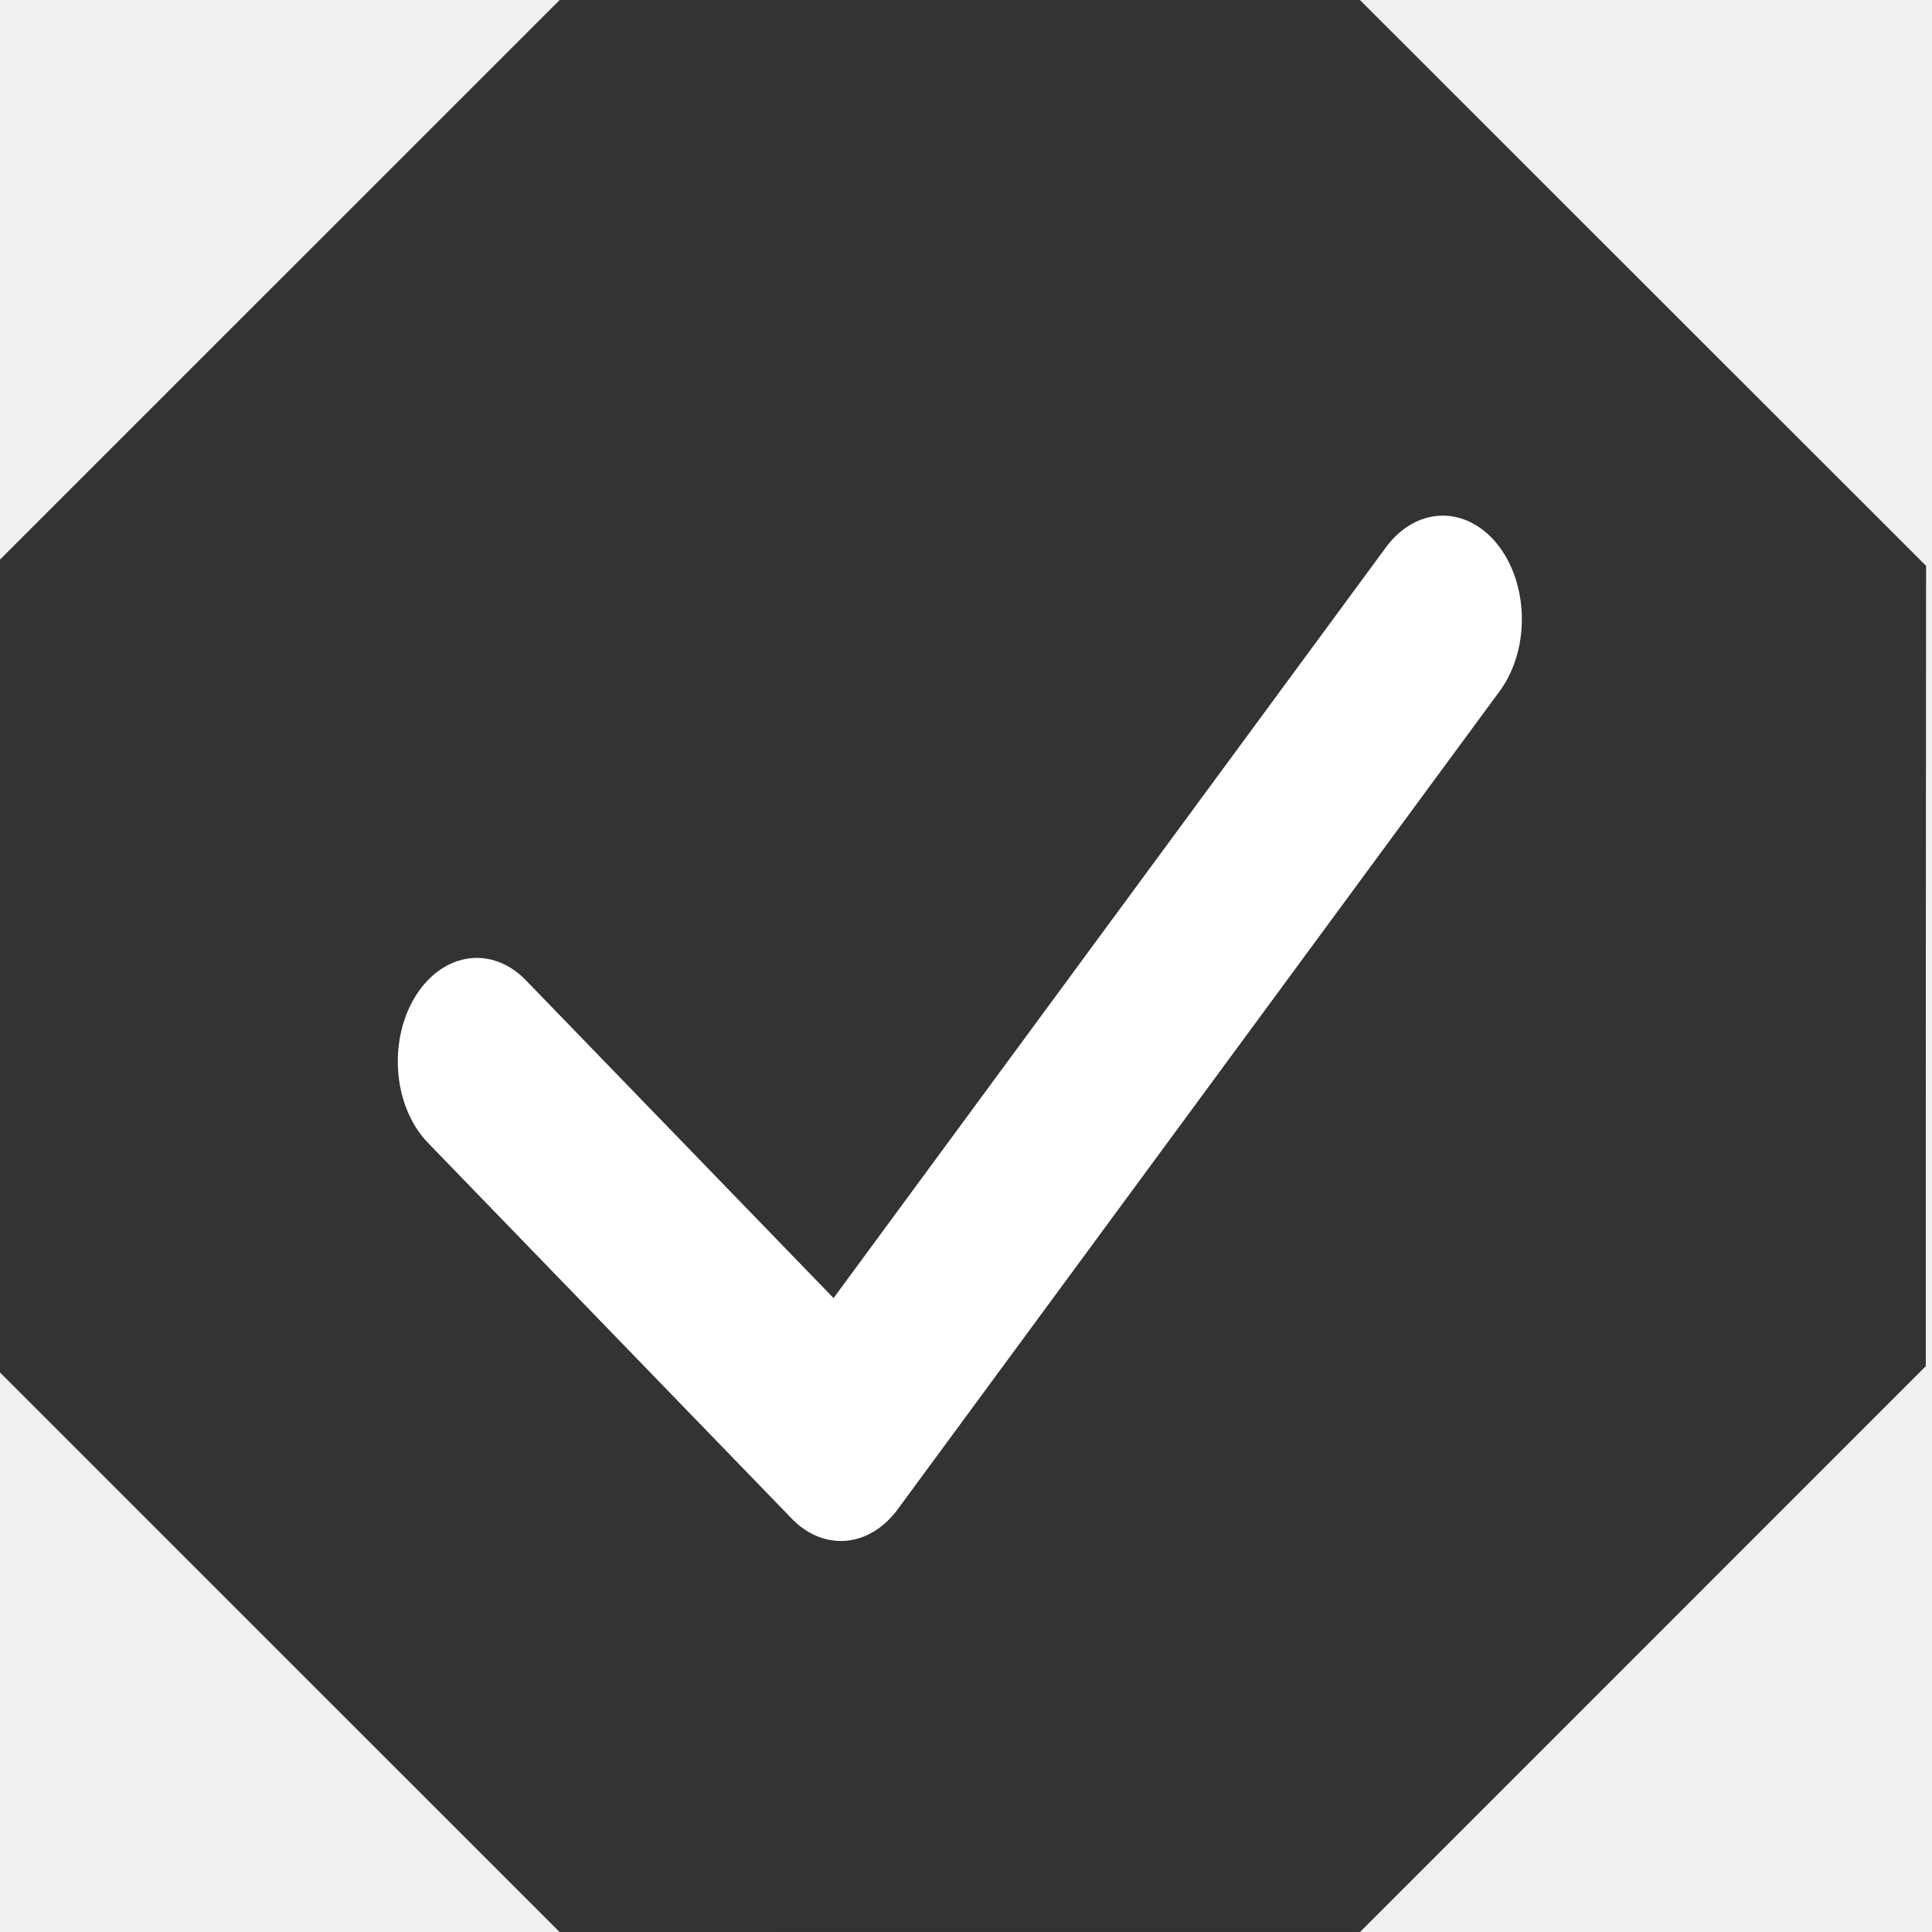
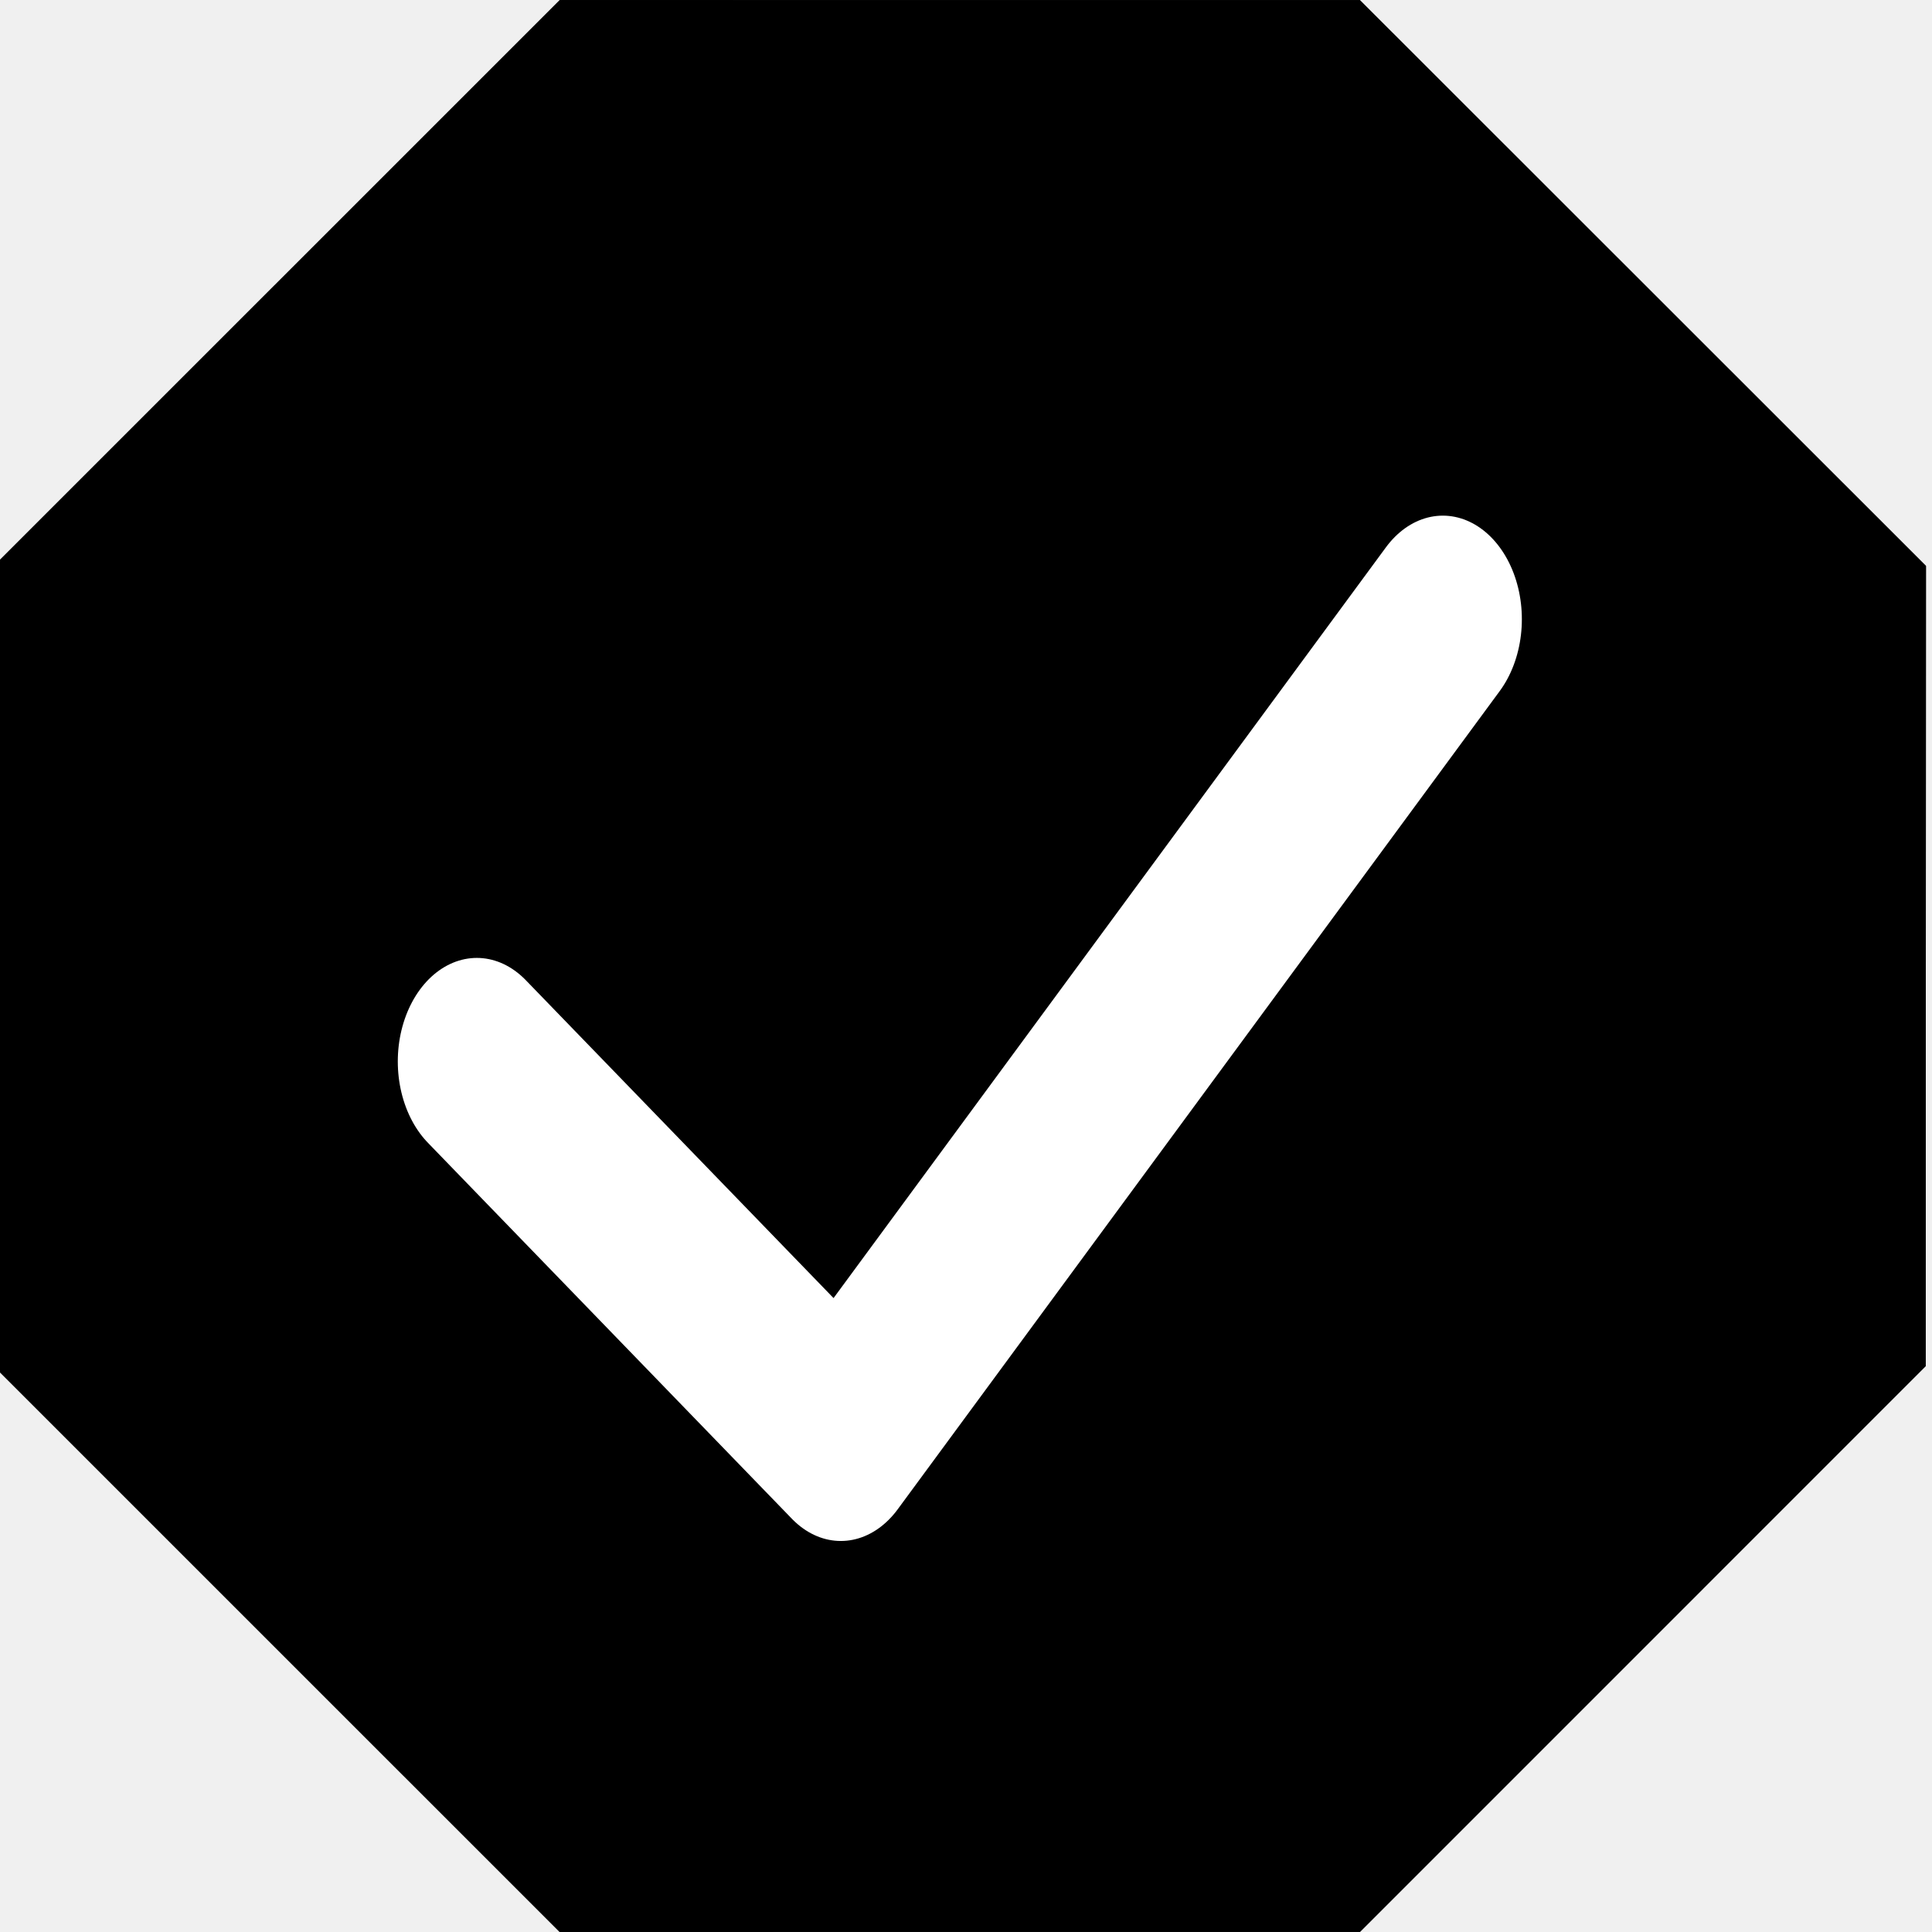
<svg xmlns="http://www.w3.org/2000/svg" width="14" height="14" viewBox="0 0 14 14" version="1.1" xml:space="preserve" style="fill-rule:evenodd;clip-rule:evenodd;stroke-linecap:round;stroke-linejoin:round;stroke-miterlimit:1.5;">
  <g transform="matrix(1.80139,-0.746161,0.746161,1.80139,-7.19301,1.20115)">
-     <path d="M5.566,1.639L8.313,2.777L9.452,5.525L8.313,8.272L5.566,9.41L2.818,8.272L1.68,5.525L2.818,2.777L5.566,1.639Z" style="fill:rgb(51,51,51);" />
-     <path d="M9.452,5.525L8.313,8.272L5.566,9.41L2.818,8.272L1.68,5.525L2.818,2.777L5.566,1.639L8.313,2.777L9.452,5.525ZM5.566,3.119L3.865,3.824L3.16,5.525L3.865,7.225L5.566,7.93L7.267,7.225L7.971,5.525L7.267,3.824L5.566,3.119Z" style="fill:rgb(51,51,51);" />
+     <path d="M5.566,1.639L8.313,2.777L9.452,5.525L8.313,8.272L5.566,9.41L2.818,8.272L1.68,5.525L2.818,2.777L5.566,1.639Z" style="fill:#000000;" />
+     <path d="M9.452,5.525L8.313,8.272L5.566,9.41L2.818,8.272L1.68,5.525L2.818,2.777L5.566,1.639L8.313,2.777L9.452,5.525ZM5.566,3.119L3.865,3.824L3.16,5.525L3.865,7.225L5.566,7.93L7.267,7.225L7.971,5.525L7.267,3.824L5.566,3.119Z" style="fill:#000000;" />
  </g>
  <g transform="matrix(0.768722,0,0,1.00718,1.78791,-0.159212)">
    <path d="M2.169,7.795L5.6,10.5L11.275,4.613" style="fill:none;stroke:white;stroke-width:1.49px;" />
  </g>
</svg>
